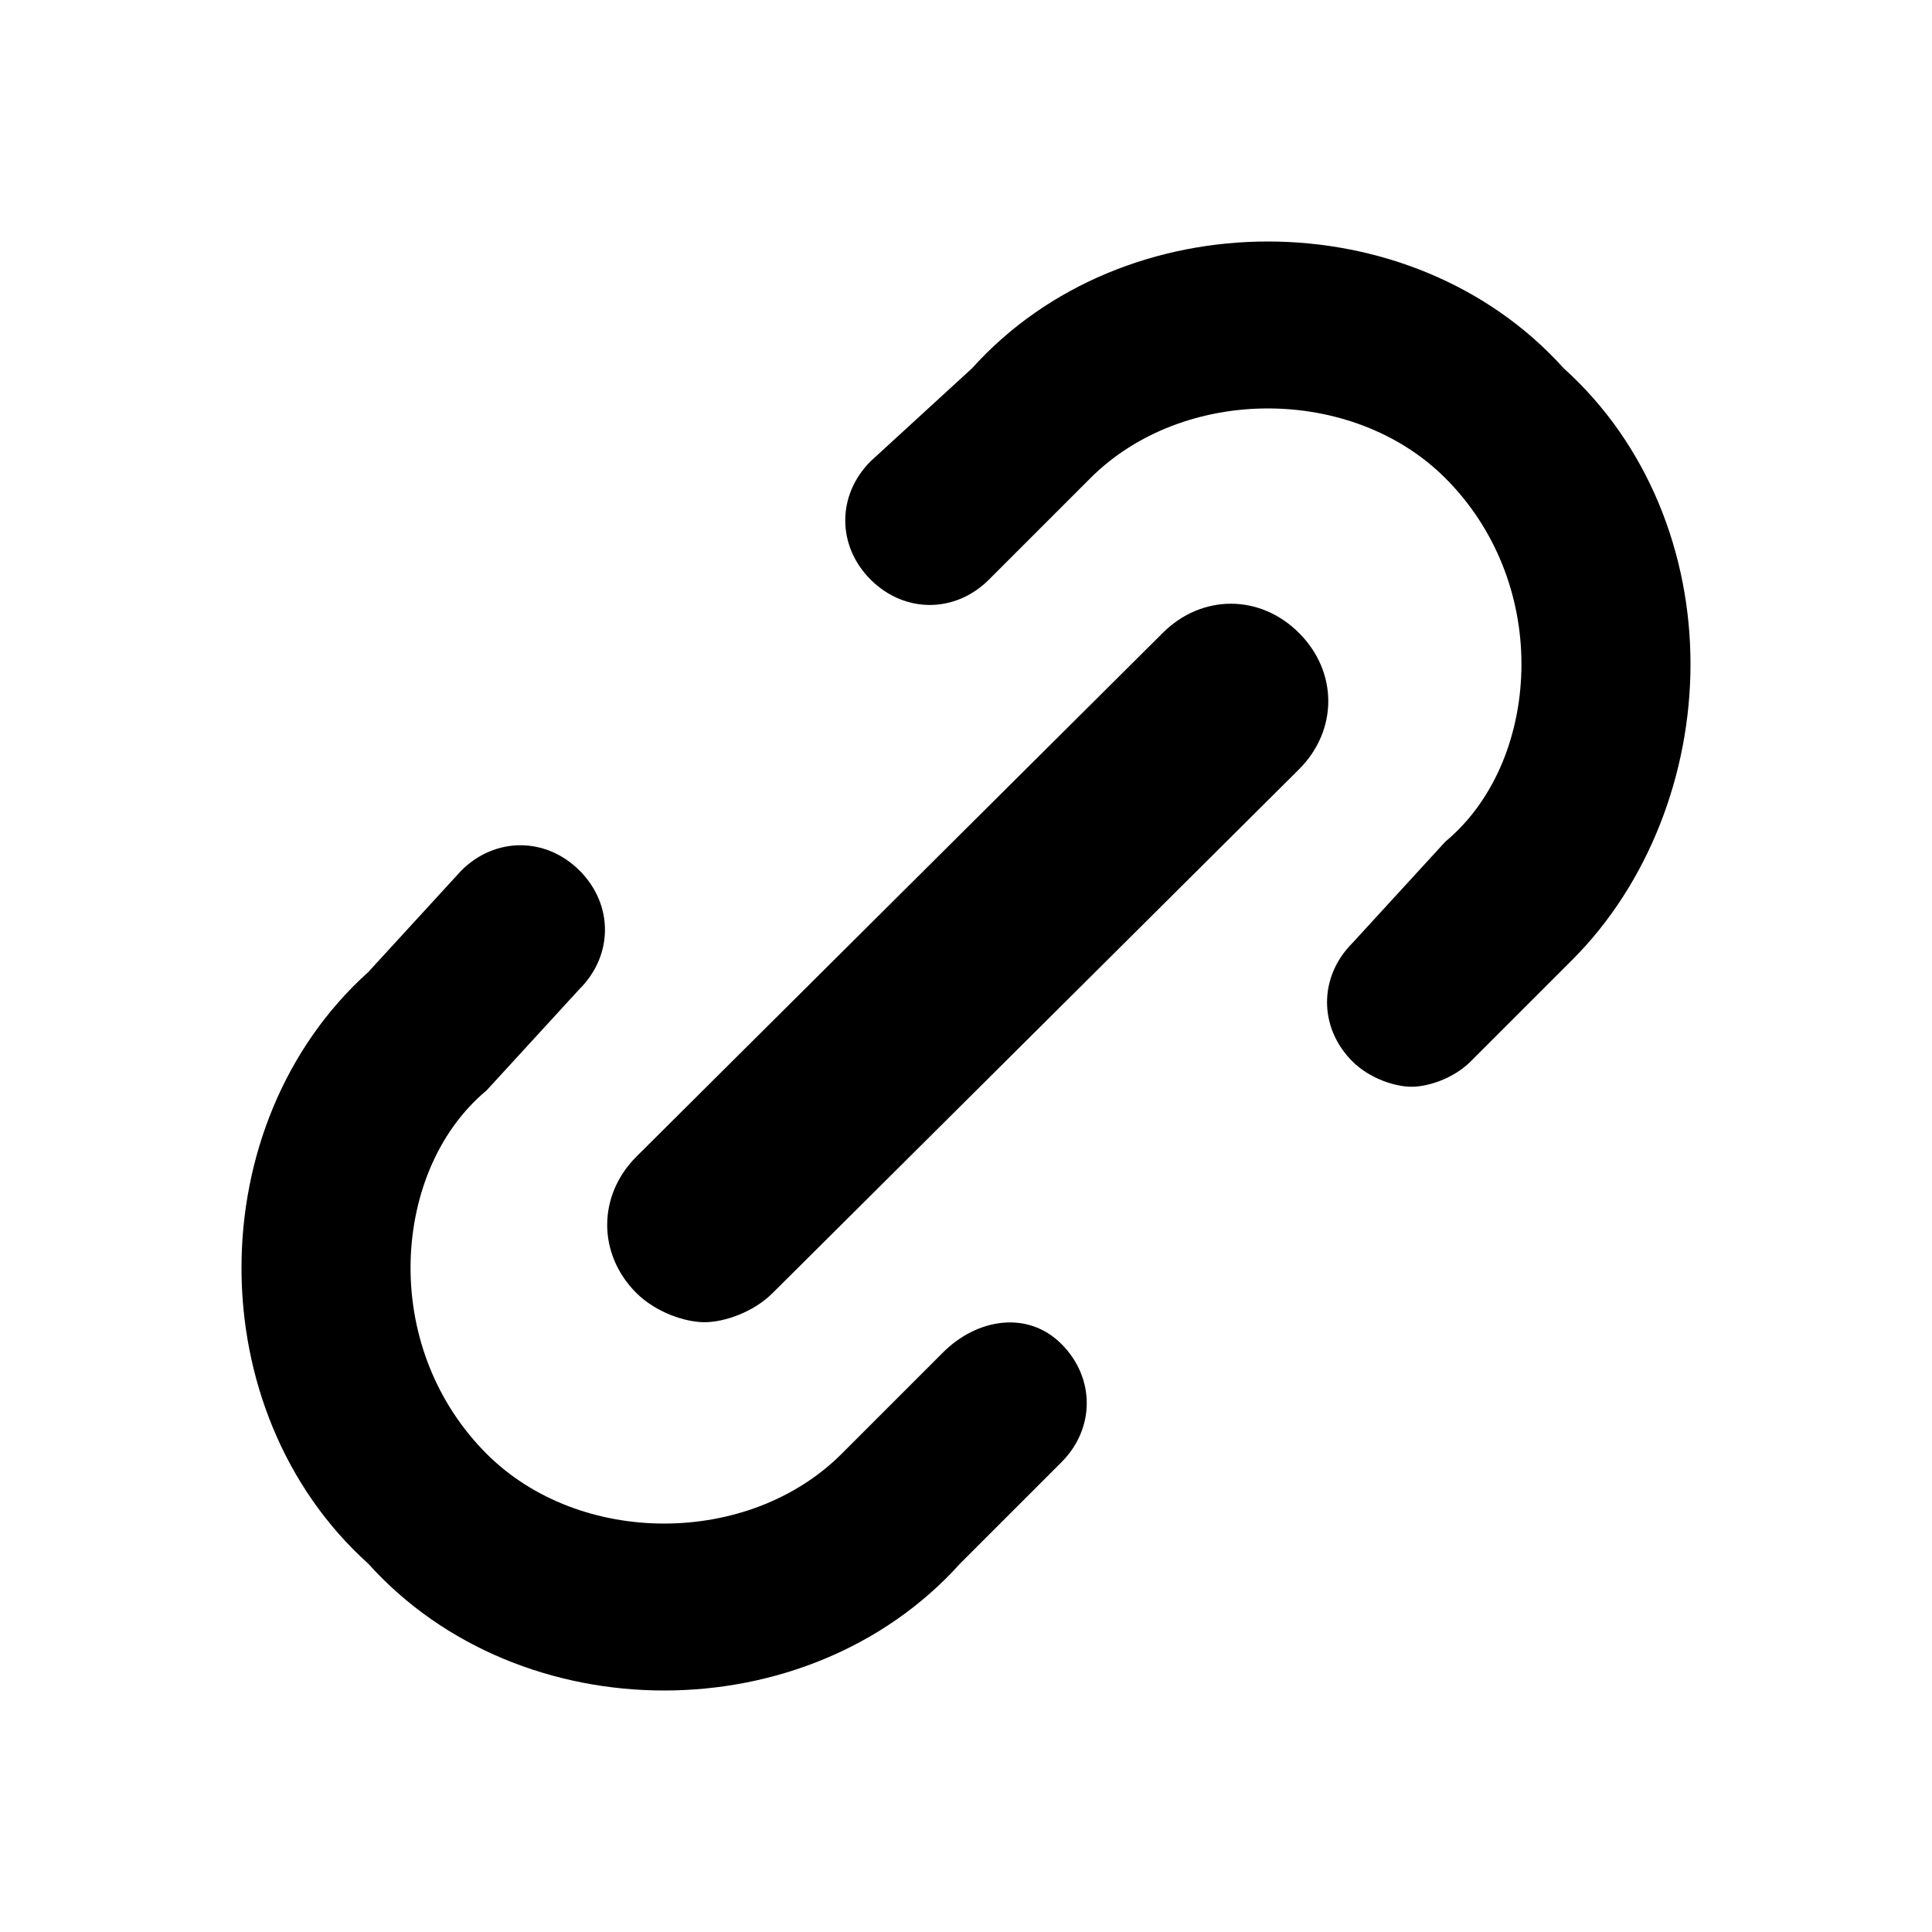
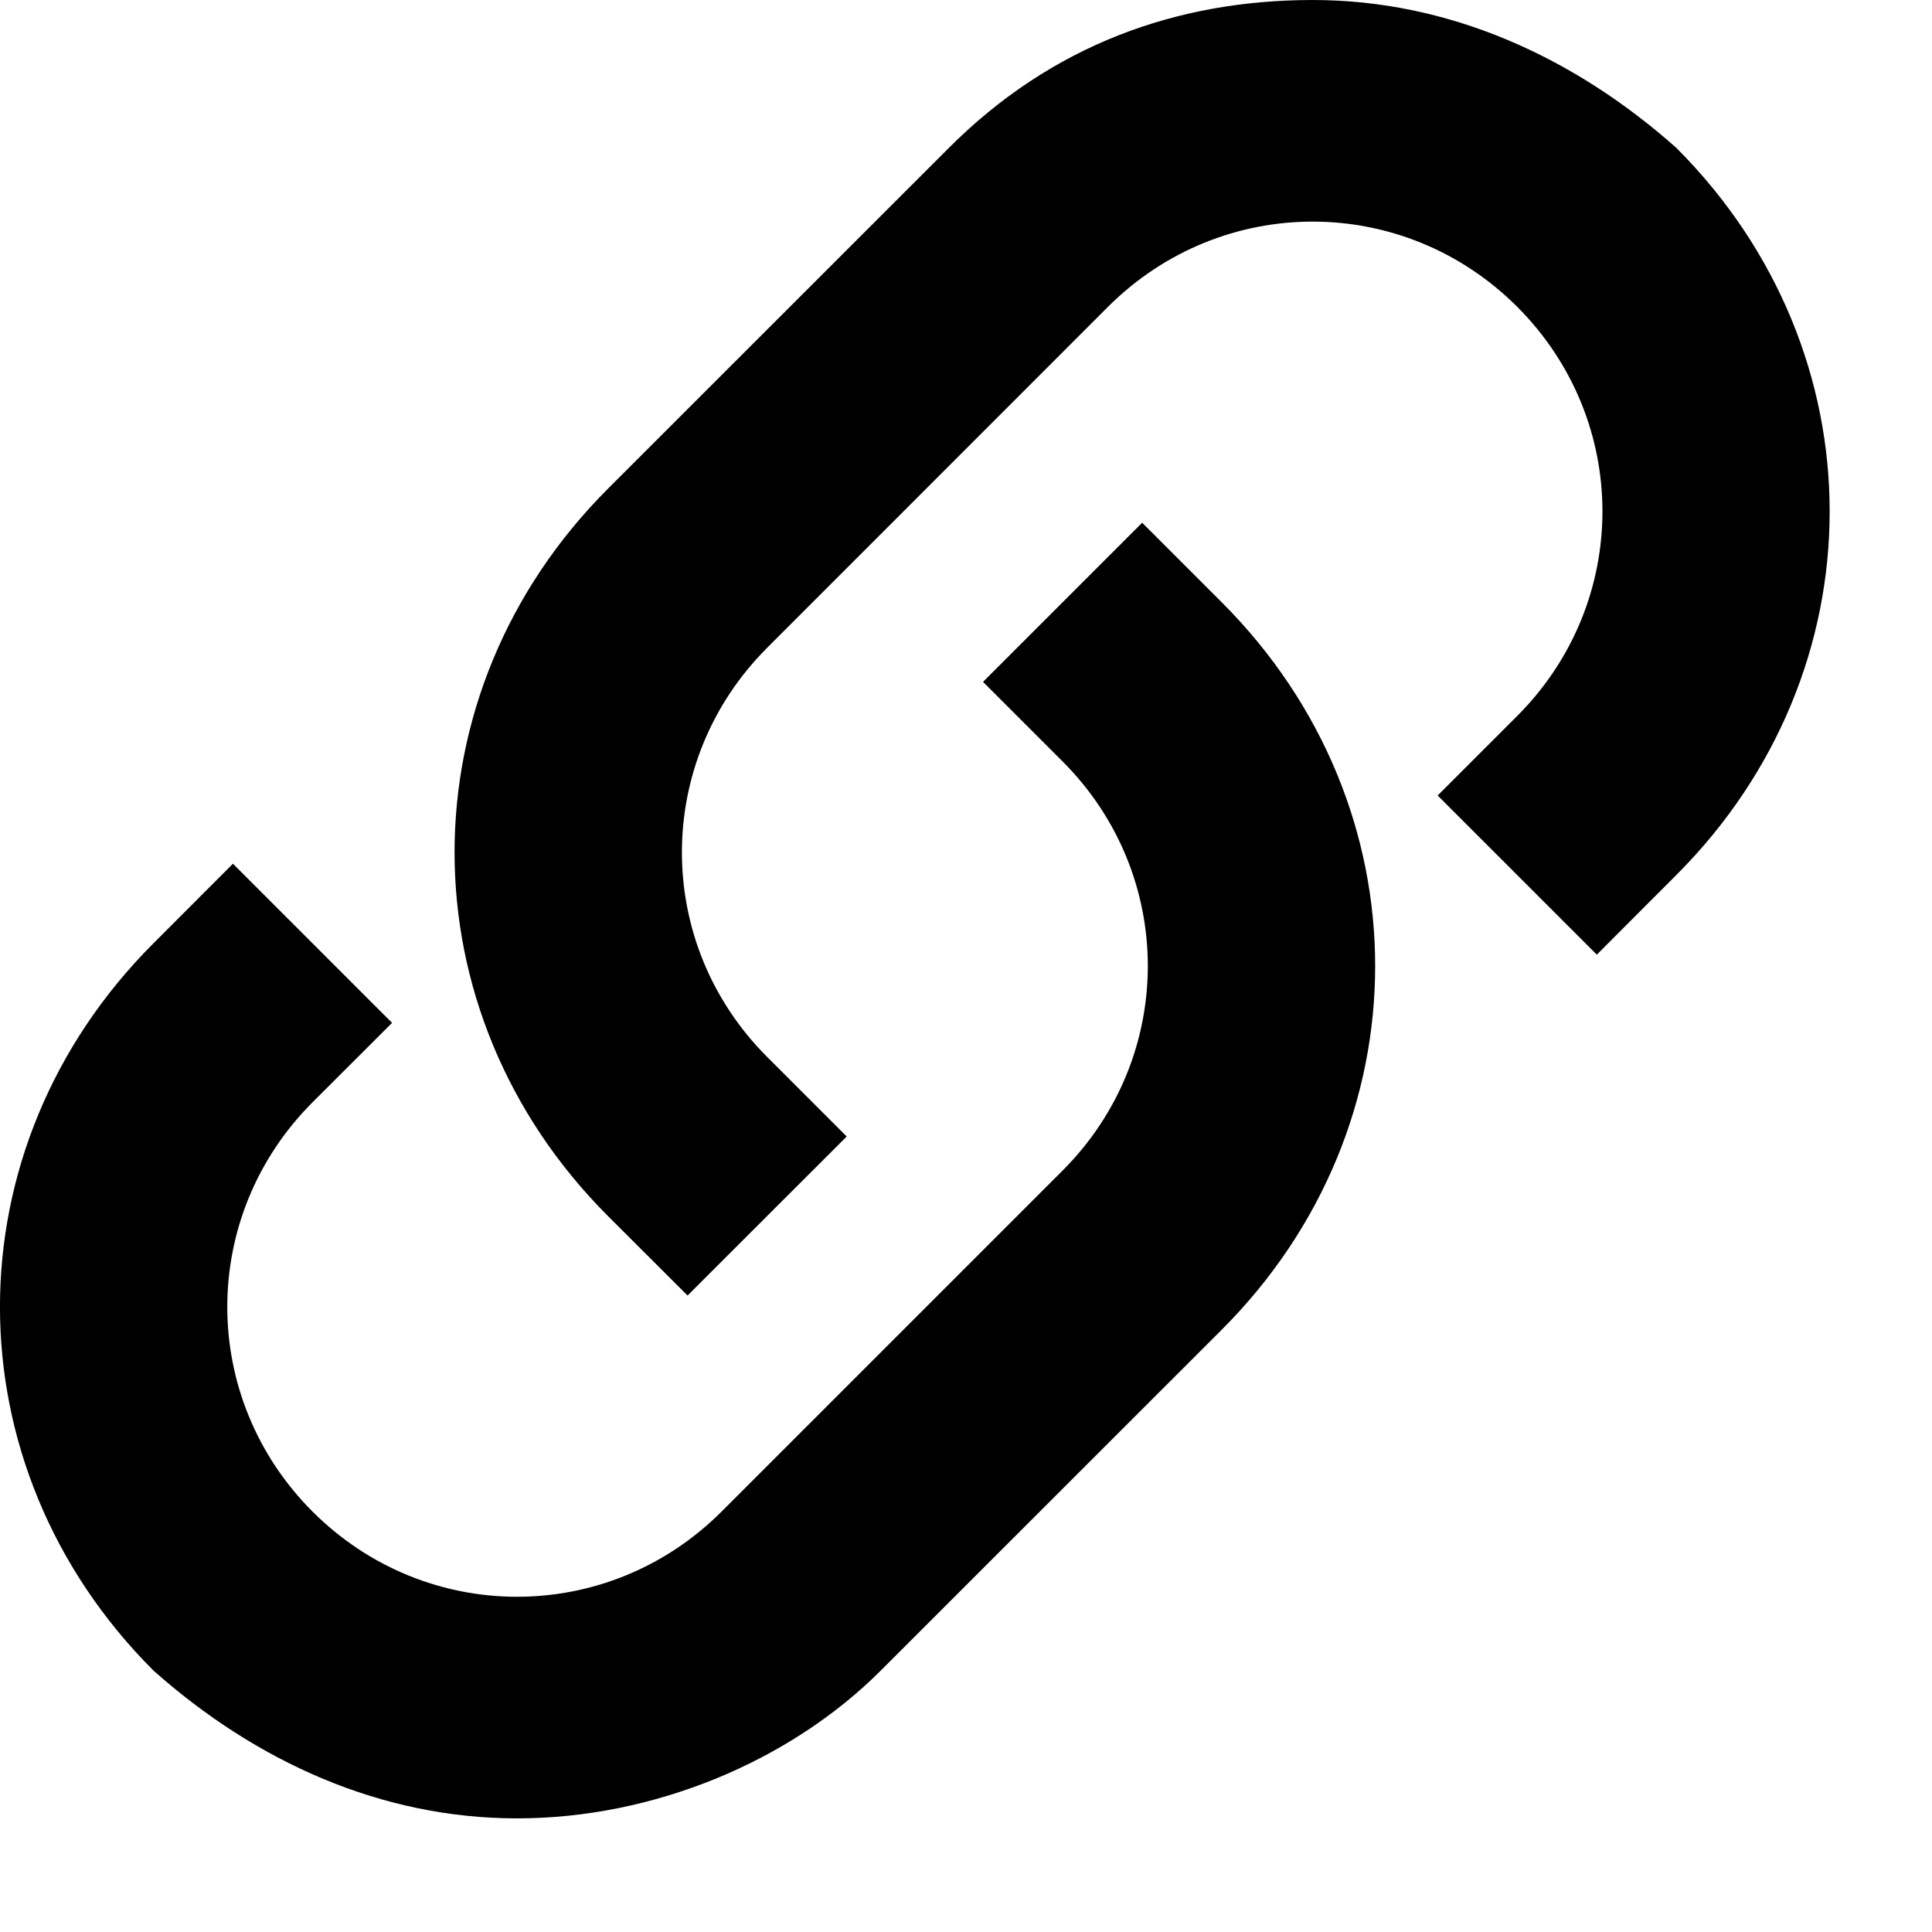
<svg xmlns="http://www.w3.org/2000/svg" width="16" height="16" viewBox="0 0 16 16">
-   <g fill-rule="evenodd" transform="translate(2 2)">
-     <path d="M8.5 0C7.59 0 6.68.35 6.05 1.05L5.21 1.82C4.93 2.1 4.93 2.52 5.21 2.8 5.49 3.08 5.91 3.08 6.19 2.8L7.03 1.96C7.8 1.19 9.2 1.19 9.97 1.96 10.39 2.38 10.6 2.94 10.6 3.5 10.6 4.06 10.39 4.62 9.97 4.97L9.2 5.81C8.92 6.09 8.92 6.51 9.2 6.79 9.34 6.93 9.55 7 9.69 7 9.83 7 10.04 6.93 10.18 6.79L11.02 5.95C11.65 5.32 12 4.41 12 3.5 12 2.59 11.65 1.68 10.95 1.05 10.32.35 9.41 0 8.5 0M5.81 9.2L4.97 10.04C4.2 10.81 2.8 10.81 2.03 10.04 1.61 9.62 1.4 9.06 1.4 8.5 1.4 7.94 1.61 7.38 2.03 7.03L2.8 6.19C3.08 5.91 3.08 5.49 2.8 5.21 2.52 4.93 2.1 4.93 1.82 5.21L1.05 6.05C.35 6.68 0 7.59 0 8.5 0 9.41.35 10.32 1.05 10.95 1.68 11.65 2.59 12 3.5 12 4.41 12 5.32 11.65 5.95 10.95L6.79 10.11C7.07 9.83 7.07 9.41 6.79 9.13 6.51 8.85 6.09 8.92 5.81 9.2" />
-     <path d="M3.27,7.579 C2.948,7.902 2.948,8.386 3.27,8.708 C3.432,8.869 3.674,8.95 3.835,8.95 C3.996,8.95 4.238,8.869 4.399,8.708 L8.758,4.371 C9.081,4.048 9.081,3.565 8.758,3.242 C8.435,2.919 7.952,2.919 7.629,3.242 L3.27,7.579 Z" />
+   <g fill-rule="evenodd">
+     <path d="M4.282,15.059 C3.153,15.059 2.118,14.588 1.271,13.835 C-0.424,12.141 -0.424,9.506 1.271,7.812 L1.929,7.153 L3.247,8.471 L2.588,9.129 C1.647,10.071 1.647,11.576 2.588,12.518 C3.529,13.459 5.035,13.459 5.976,12.518 L8.8,9.694 C9.741,8.753 9.741,7.247 8.8,6.306 L8.141,5.647 L9.459,4.329 L10.118,4.988 C11.812,6.682 11.812,9.318 10.118,11.012 L7.294,13.835 C6.541,14.588 5.412,15.059 4.282,15.059" />
+     <path d="M5.694,10.729 L5.035,10.071 C3.341,8.376 3.341,5.741 5.035,4.047 L7.859,1.224 C8.706,0.376 9.741,0 10.871,0 C12,0 13.035,0.471 13.882,1.224 C15.576,2.918 15.576,5.553 13.882,7.247 L13.224,7.906 L11.906,6.588 L12.565,5.929 C13.506,4.988 13.506,3.482 12.565,2.541 C11.624,1.6 10.118,1.6 9.176,2.541 L6.353,5.365 C5.412,6.306 5.412,7.812 6.353,8.753 L7.012,9.412 L5.694,10.729" />
  </g>
</svg>
